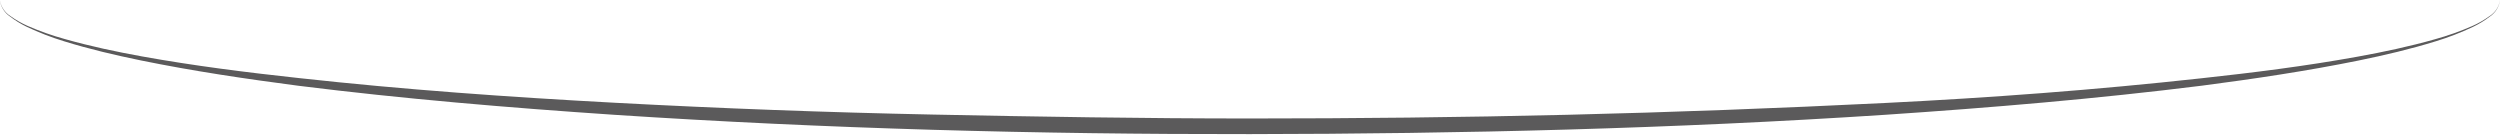
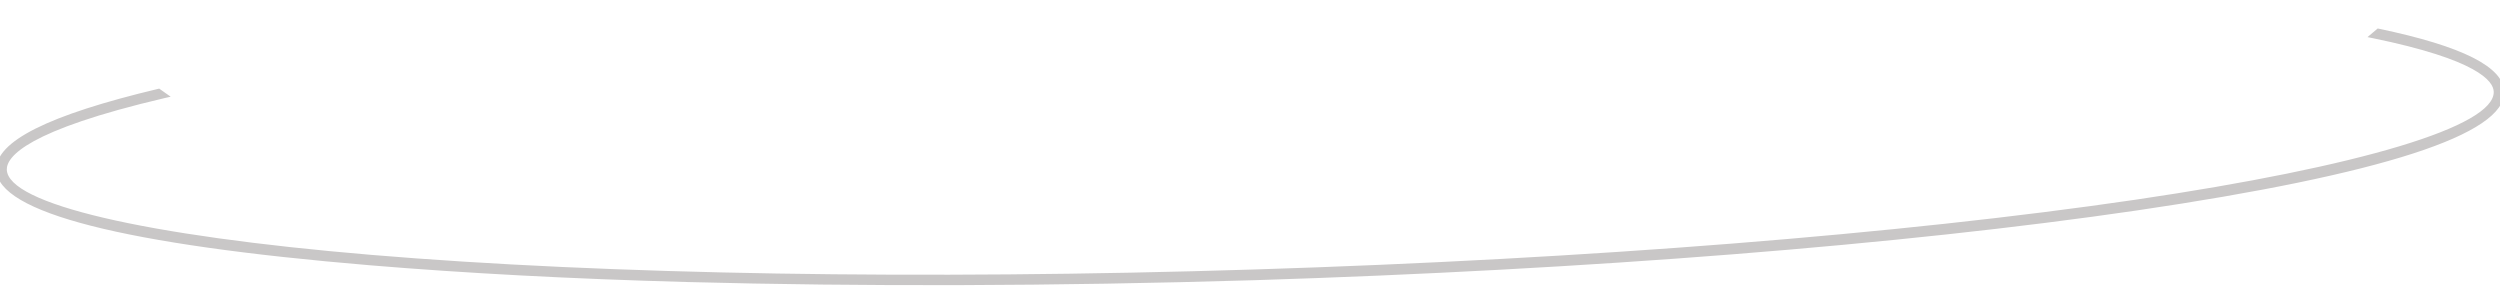
- <svg xmlns="http://www.w3.org/2000/svg" id="Layer_1" data-name="Layer 1" viewBox="0 0 636.8 34.16">
-   <defs>
-     <style>.cls-1{fill:#5b5a5b;}</style>
-   </defs>
-   <path class="cls-1" d="M928.88,631.69a5.9,5.9,0,0,1-2.56,4.2,24.26,24.26,0,0,1-4.33,2.65,69.4,69.4,0,0,1-9.45,3.66c-6.45,2-13,3.54-19.65,4.9-13.24,2.69-26.6,4.67-40,6.42-26.79,3.35-53.69,5.6-80.62,7.41-53.86,3.54-107.84,4.85-161.8,4.92s-107.94-1.37-161.8-4.91c-26.92-1.81-53.83-4.06-80.62-7.41-13.38-1.75-26.75-3.73-40-6.43-6.61-1.36-13.2-2.89-19.66-4.9a69.4,69.4,0,0,1-9.45-3.66,24.54,24.54,0,0,1-4.32-2.65,5.91,5.91,0,0,1-2.57-4.2,5.85,5.85,0,0,0,2.66,4.08,24.48,24.48,0,0,0,4.36,2.5,70.47,70.47,0,0,0,9.5,3.36c6.47,1.84,13.06,3.23,19.68,4.43,13.25,2.39,26.62,4.07,40,5.52,26.78,2.95,53.67,4.85,80.57,6.29s53.84,2.45,80.78,3,53.89,1,80.84,1,53.9-.29,80.84-.94,53.87-1.67,80.78-3,53.8-3.34,80.57-6.28c13.39-1.45,26.77-3.13,40-5.53,6.62-1.2,13.21-2.59,19.68-4.43a70.33,70.33,0,0,0,9.49-3.36,23.8,23.8,0,0,0,4.36-2.5A5.79,5.79,0,0,0,928.88,631.69Z" transform="translate(-292.08 -631.69)" />
+ <svg xmlns="http://www.w3.org/2000/svg" version="1.1" id="Layer_1" x="0px" y="0px" viewBox="0 0 956.5 112.8" style="enable-background:new 0 0 956.5 112.8;" xml:space="preserve">
+   <style type="text/css">
+ 	.st0{fill:#C9C7C7;}
+ </style>
+   <g>
+     <path class="st0" d="M910.1,11.9l-2,1.7c30.4,6.2,46.9,13.6,47.1,21.5c0.4,13.9-49.8,29.4-137.9,42.3   c-89.9,13.2-209.7,22.7-337.3,26.7s-247.7,2-338.2-5.6C53.2,91.1,2,78.8,1.6,64.9C1.3,55.7,23,45.9,63,36.6L60.8,35   c-35,8.3-61.5,18.4-61.2,30c0.6,19.6,77.6,30.2,142.1,35.5c36.1,3,77,5.1,121.1,6.3c66.6,1.8,140.6,1.6,217.4-0.8   c127.7-4,247.5-13.5,337.5-26.7c64-9.4,140.2-24.8,139.6-44.3C956.9,25.2,937.5,17.7,910.1,11.9z" />
+     <path class="st0" d="M262.8,107.9c-44.4-1.2-85.2-3.4-121.2-6.4C47.2,93.6-0.9,81.3-1.4,65c-0.3-10.9,19.9-21,61.9-31l0.4-0.1   l4.4,3.1l-2.2,0.5C10.1,49.9,2.5,60,2.6,64.9C3,78,55.1,90.2,141.9,97.5c90.5,7.6,210.6,9.6,338.1,5.6   c127.5-4,247.2-13.5,337.1-26.7c86.2-12.7,137.4-28.1,137-41.3c-0.1-4.1-6.3-12.3-46.3-20.5l-2-0.4l3.9-3.3l0.5,0.1   c32,6.7,47.6,14.6,47.9,24.1c0.5,16.3-46.7,31.6-140.4,45.4c-90.1,13.2-210,22.7-337.6,26.7C403.4,109.5,330.3,109.7,262.8,107.9z    M15.3,78c21,8.9,64.2,16.4,126.5,21.6c14,1.2,28.7,2.2,44,3.1c-15.3-0.9-30-1.9-44-3.1C102.3,96.2,42.7,89.5,15.3,78z M0.6,64.2   c0,0.2,0,0.5,0,0.7c0,1.1,0.4,2.2,0.9,3.3c-0.6-1.1-0.9-2.2-0.9-3.3C0.6,64.7,0.6,64.4,0.6,64.2z M928.1,54.9   c-29.9,10.4-77.4,18.6-110.6,23.5c-20.8,3.1-43.3,5.9-67,8.6c23.7-2.6,46.2-5.5,67-8.6C867.4,71.1,904.8,63.1,928.1,54.9z    M60.6,36.1c-12.3,2.9-22.2,5.8-30.2,8.5C38.7,41.7,48.8,38.9,60.6,36.1L60.6,36.1z M956.1,33.8c0.1,0.4,0.2,0.9,0.2,1.3   c0,1-0.2,2-0.6,2.9c0.4-1,0.6-2,0.6-2.9C956.2,34.6,956.2,34.2,956.1,33.8z M910.3,13c9,1.9,16.7,3.9,23.1,6   C927.3,17,919.8,15,910.3,13L910.3,13z" />
+   </g>
</svg>
